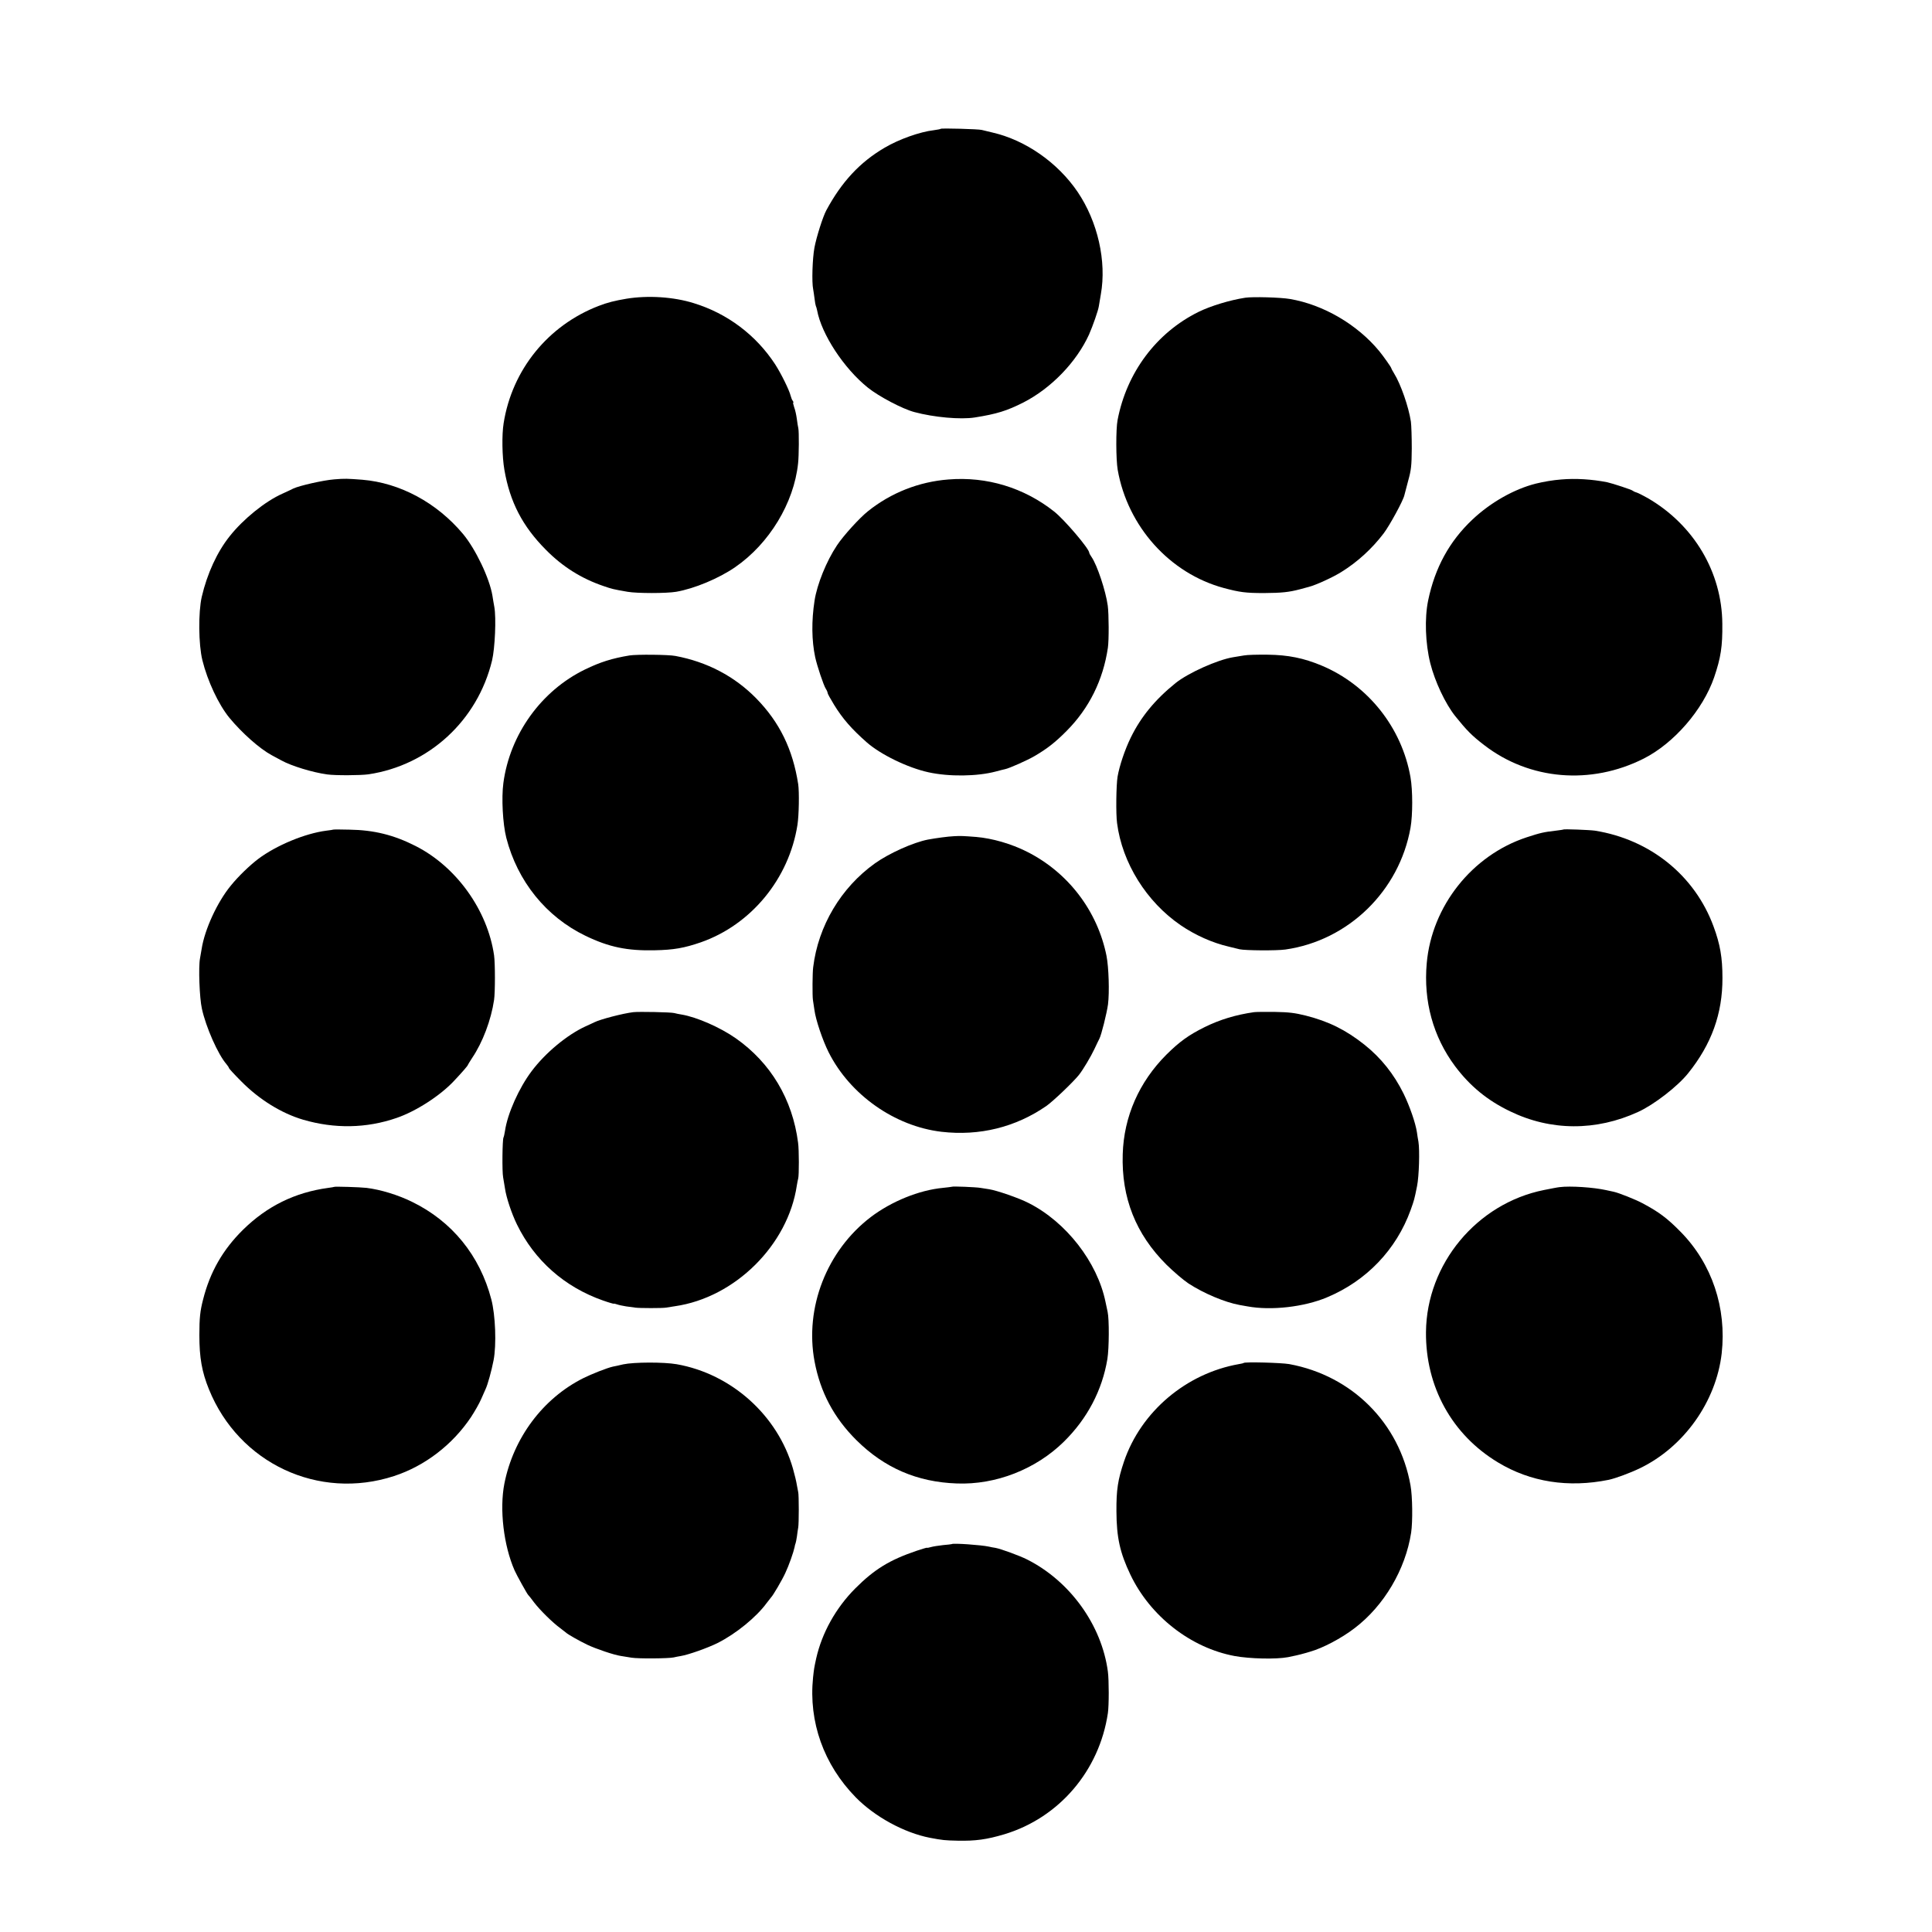
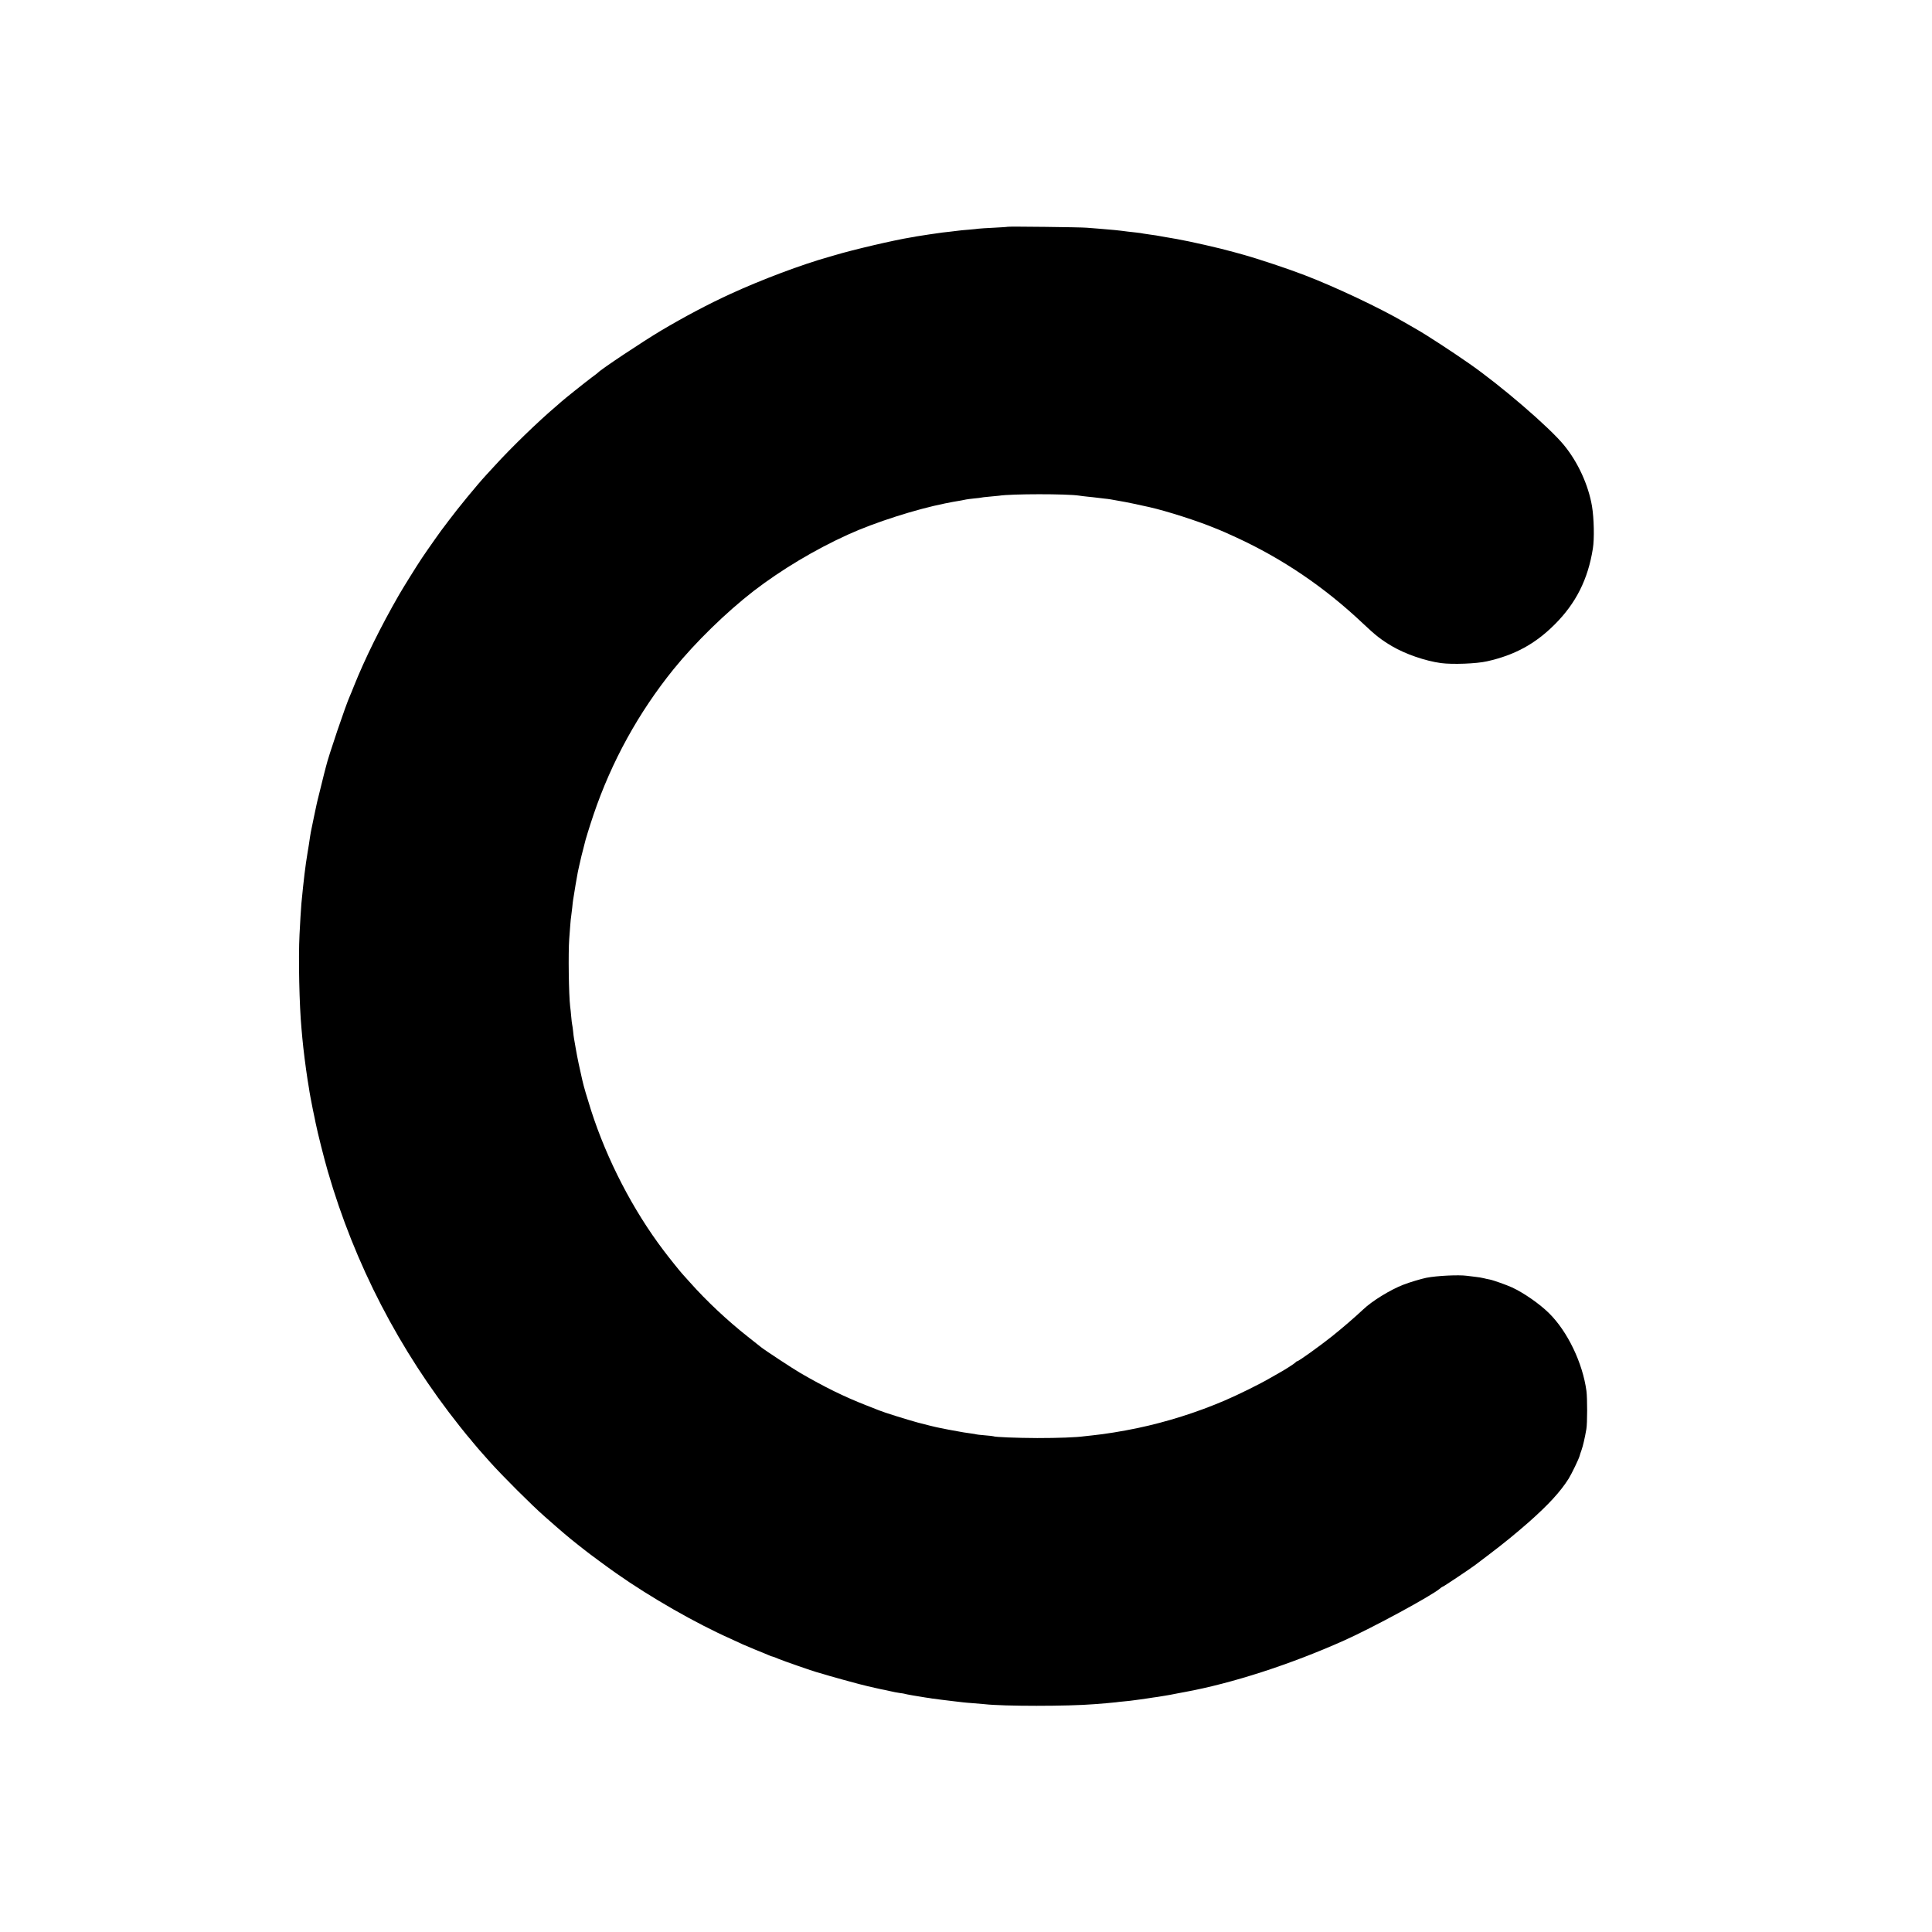
- <svg xmlns="http://www.w3.org/2000/svg" version="1.0" width="1536pt" height="1536pt" viewBox="0 0 1536 1536" preserveAspectRatio="xMidYMid meet">
-   <g transform="translate(0,1536) scale(0.1,-0.1)" fill="#000000" stroke="none">
-     <path d="M7479 14336 c-2 -3 -27 -7 -54 -11 -112 -13 -278 -72 -393 -140 -196 -115 -341 -271 -463 -498 -27 -50 -78 -211 -94 -296 -16 -87 -22 -275 -10 -331 3 -14 7 -47 11 -75 3 -27 8 -53 10 -57 3 -5 7 -20 10 -34 35 -191 213 -463 404 -616 87 -70 275 -169 369 -194 156 -42 368 -61 481 -43 176 28 255 53 386 119 221 113 422 321 522 540 30 68 73 191 78 225 2 11 9 54 16 95 47 263 -25 579 -185 815 -158 232 -412 410 -675 471 -37 9 -76 18 -87 21 -26 7 -320 15 -326 9z" />
-     <path d="M4980 12985 c-94 -16 -150 -30 -220 -57 -403 -155 -689 -508 -756 -933 -15 -93 -12 -266 6 -370 44 -256 144 -449 330 -636 133 -135 283 -229 460 -289 68 -23 70 -24 190 -45 76 -13 306 -13 385 0 146 25 341 107 470 196 271 187 467 510 500 825 7 60 8 252 2 279 -3 11 -8 45 -12 75 -4 30 -13 72 -21 92 -7 21 -11 38 -7 38 3 0 1 6 -4 13 -6 6 -13 25 -17 40 -11 46 -76 177 -123 250 -152 233 -380 405 -648 487 -160 50 -363 63 -535 35z" />
-     <path d="M9900 12993 c-123 -19 -274 -65 -372 -113 -335 -166 -571 -482 -643 -860 -14 -72 -13 -314 1 -395 79 -451 414 -824 844 -940 128 -34 174 -40 320 -40 141 1 198 7 285 30 33 9 65 17 70 19 53 13 192 76 260 119 129 80 244 186 336 307 48 64 154 258 164 302 3 13 17 66 31 118 23 83 27 116 28 255 0 88 -3 184 -7 213 -18 118 -80 297 -134 384 -13 21 -23 40 -23 43 0 6 -65 98 -95 134 -174 211 -444 369 -710 414 -74 13 -296 19 -355 10z" />
-     <path d="M2658 11549 c-89 -7 -277 -50 -326 -73 -15 -8 -54 -26 -87 -41 -137 -61 -310 -201 -418 -337 -101 -126 -180 -299 -223 -483 -28 -123 -26 -378 5 -504 41 -166 129 -353 215 -458 101 -122 241 -246 336 -297 19 -10 54 -29 76 -41 79 -44 248 -96 366 -112 64 -9 265 -8 328 1 480 72 867 428 982 905 23 96 34 339 18 426 -5 28 -12 67 -15 89 -23 139 -134 371 -234 491 -209 249 -501 406 -801 431 -121 9 -135 10 -222 3z" />
-     <path d="M7540 11548 c-234 -18 -457 -106 -639 -252 -67 -53 -196 -195 -247 -272 -83 -124 -158 -309 -178 -439 -25 -161 -23 -318 5 -450 15 -69 67 -225 85 -252 8 -12 14 -27 14 -33 0 -6 23 -47 51 -93 68 -111 140 -193 259 -298 111 -98 327 -203 492 -239 165 -36 386 -33 534 6 32 9 66 17 75 19 34 7 176 70 234 104 98 57 165 109 255 200 179 180 290 404 328 661 9 58 8 270 -1 335 -16 117 -84 322 -129 387 -10 14 -18 29 -18 33 0 32 -197 263 -279 328 -240 190 -536 280 -841 255z" />
-     <path d="M12412 11548 c-66 -5 -141 -18 -202 -33 -171 -43 -359 -149 -503 -285 -183 -172 -299 -383 -353 -645 -29 -141 -22 -340 17 -497 37 -147 120 -323 199 -422 91 -113 133 -156 230 -230 360 -278 848 -319 1268 -107 241 122 471 388 560 646 53 156 67 245 65 426 -3 410 -226 786 -593 999 -36 20 -76 41 -90 45 -14 4 -27 11 -30 14 -5 7 -161 58 -202 67 -123 24 -251 32 -366 22z" />
-     <path d="M5005 10149 c-139 -23 -234 -53 -355 -112 -347 -169 -596 -515 -648 -902 -16 -120 -5 -323 23 -435 89 -347 317 -629 630 -780 186 -90 332 -120 550 -115 152 3 235 18 366 63 401 140 702 506 769 934 12 76 15 262 6 323 -43 278 -148 493 -334 683 -173 176 -391 290 -642 337 -55 11 -310 13 -365 4z" />
-     <path d="M9890 10149 c-25 -4 -63 -10 -85 -14 -125 -20 -358 -125 -458 -205 -164 -132 -277 -270 -357 -434 -47 -96 -90 -224 -105 -311 -11 -67 -14 -296 -4 -369 41 -317 234 -626 506 -812 116 -79 252 -140 382 -170 36 -9 75 -18 86 -21 44 -10 294 -12 364 -2 501 71 906 466 995 968 18 102 18 296 0 401 -69 396 -339 735 -708 889 -141 59 -265 84 -426 86 -80 1 -165 -1 -190 -6z" />
-     <path d="M2648 8764 c-2 -1 -25 -5 -53 -8 -171 -22 -398 -117 -541 -224 -70 -53 -160 -140 -219 -213 -107 -130 -208 -348 -232 -504 -3 -16 -9 -50 -13 -75 -13 -69 -4 -315 15 -399 32 -147 128 -364 195 -441 11 -13 20 -27 20 -31 0 -4 44 -52 98 -106 142 -144 319 -254 492 -305 250 -73 503 -69 743 14 155 53 348 178 457 295 66 70 110 121 110 127 0 2 15 26 33 54 84 124 151 301 175 462 9 60 9 292 0 355 -52 359 -300 705 -624 869 -173 88 -331 127 -526 130 -71 2 -129 2 -130 0z" />
-     <path d="M12428 8765 c-2 -2 -28 -5 -58 -9 -96 -11 -123 -17 -233 -53 -434 -143 -754 -547 -794 -1001 -27 -302 51 -584 224 -817 119 -159 257 -273 438 -360 323 -157 684 -159 1019 -5 125 57 313 202 397 307 186 231 274 474 273 758 0 162 -18 267 -71 410 -149 405 -504 691 -943 761 -42 6 -247 14 -252 9z" />
-     <path d="M7585 8712 c-47 -2 -143 -15 -208 -27 -117 -23 -307 -108 -421 -189 -270 -193 -451 -497 -491 -826 -6 -43 -7 -226 -2 -260 2 -14 7 -50 12 -80 10 -78 66 -243 113 -336 170 -338 525 -588 897 -632 302 -35 590 36 835 206 54 38 211 188 257 245 33 41 97 149 124 207 17 36 34 72 39 81 16 29 59 202 69 274 12 96 6 294 -12 386 -72 358 -306 664 -633 828 -125 63 -275 106 -403 117 -104 8 -123 9 -176 6z" />
-     <path d="M5035 7313 c-83 -10 -264 -57 -311 -81 -11 -5 -41 -20 -69 -32 -146 -67 -319 -210 -429 -357 -100 -133 -191 -336 -211 -473 -4 -25 -9 -48 -12 -53 -9 -15 -12 -272 -3 -317 4 -25 11 -65 15 -90 10 -70 52 -197 95 -285 139 -285 378 -497 683 -604 48 -17 87 -28 87 -26 0 2 11 0 25 -5 14 -5 46 -12 72 -16 26 -3 59 -8 73 -10 34 -5 220 -5 245 0 11 2 43 7 70 11 478 68 900 487 970 960 4 22 8 47 11 56 7 24 7 229 -1 284 -44 344 -217 635 -495 830 -124 87 -311 169 -431 189 -19 3 -45 8 -59 12 -28 7 -279 12 -325 7z" />
-     <path d="M9970 7313 c-146 -21 -271 -59 -393 -119 -127 -63 -200 -116 -303 -218 -218 -218 -339 -493 -348 -792 -11 -347 104 -636 348 -879 56 -55 134 -122 175 -149 121 -79 290 -150 406 -171 22 -4 50 -9 62 -11 189 -35 452 -5 634 72 313 131 550 379 664 694 29 82 29 81 51 190 16 78 22 287 11 353 -4 20 -9 54 -12 75 -11 74 -58 209 -106 307 -77 156 -180 285 -312 390 -148 117 -282 184 -467 231 -85 21 -131 27 -245 29 -77 1 -151 0 -165 -2z" />
-     <path d="M2657 5924 c-1 -1 -22 -5 -47 -8 -266 -36 -488 -146 -679 -334 -160 -158 -261 -335 -316 -552 -24 -92 -30 -148 -30 -285 0 -178 20 -292 76 -430 238 -589 872 -886 1472 -690 245 80 465 249 612 469 30 46 66 109 80 142 14 32 30 68 35 79 17 35 48 147 64 230 24 123 15 361 -18 485 -91 348 -312 620 -630 775 -112 55 -249 97 -362 111 -52 6 -252 12 -257 8z" />
-     <path d="M7568 5925 c-2 -1 -34 -5 -72 -9 -189 -18 -408 -107 -573 -232 -350 -267 -527 -721 -447 -1148 46 -245 154 -448 333 -626 222 -220 482 -333 798 -344 310 -12 629 113 852 333 186 183 304 409 345 656 14 87 15 317 2 375 -3 14 -11 50 -17 80 -65 316 -313 635 -612 786 -76 39 -250 99 -312 109 -22 3 -53 8 -70 11 -34 6 -222 14 -227 9z" />
-     <path d="M12400 5922 c-14 -1 -70 -12 -125 -23 -534 -107 -933 -588 -938 -1129 -4 -435 207 -817 573 -1037 258 -156 559 -203 880 -138 55 12 169 54 248 92 350 169 606 530 650 913 40 362 -77 712 -325 965 -107 109 -173 159 -305 229 -56 30 -187 82 -228 91 -8 2 -35 8 -60 13 -98 22 -286 35 -370 24z" />
-     <path d="M4955 4513 c-33 -8 -70 -16 -82 -18 -46 -10 -170 -59 -236 -92 -321 -161 -555 -475 -627 -838 -40 -204 -6 -492 81 -690 15 -35 100 -188 108 -195 4 -3 25 -30 48 -61 47 -61 146 -159 208 -204 22 -17 42 -32 45 -35 11 -12 108 -67 171 -97 70 -33 210 -80 263 -88 17 -3 56 -9 86 -14 54 -9 295 -7 336 2 12 3 37 8 56 11 61 10 214 64 294 104 145 73 307 205 389 317 17 22 32 42 35 45 14 12 89 140 113 193 29 61 66 167 74 206 2 14 6 27 8 31 2 4 7 29 11 56 3 27 8 58 10 69 6 30 6 261 0 282 -2 10 -7 36 -11 58 -3 22 -17 81 -31 130 -121 422 -488 752 -924 829 -104 18 -340 17 -425 -1z" />
-     <path d="M9887 4524 c-1 -2 -18 -6 -37 -9 -420 -74 -779 -378 -914 -775 -49 -146 -61 -224 -60 -395 1 -209 28 -330 111 -504 158 -331 480 -582 829 -647 119 -22 330 -27 424 -9 33 6 103 22 125 29 6 1 29 8 52 15 99 28 248 106 353 187 233 177 404 466 449 759 13 87 11 288 -5 376 -88 495 -464 872 -964 964 -63 11 -353 19 -363 9z" />
-     <path d="M7567 3084 c-1 -1 -32 -5 -69 -8 -37 -4 -81 -11 -98 -16 -16 -5 -30 -7 -30 -5 0 2 -37 -9 -82 -24 -215 -73 -335 -146 -489 -300 -154 -155 -264 -352 -310 -556 -17 -78 -17 -80 -25 -152 -36 -353 85 -692 339 -952 152 -155 385 -282 590 -322 99 -19 122 -21 220 -23 142 -3 231 9 372 51 435 131 755 505 823 963 9 61 9 262 0 330 -49 370 -301 720 -643 892 -57 29 -207 84 -251 92 -16 2 -40 7 -53 10 -59 13 -284 29 -294 20z" />
+ <svg xmlns="http://www.w3.org/2000/svg" version="1.0" width="2048pt" height="2048pt" viewBox="0 0 2048 2048" preserveAspectRatio="xMidYMid meet">
+   <g transform="translate(0,2048) scale(0.1,-0.1)" fill="#000000" stroke="none">
+     <path d="M10679 18076 c-2 -2 -67 -6 -145 -10 -77 -4 -149 -8 -160 -10 -10 -2 -59 -7 -108 -11 -50 -4 -97 -8 -105 -10 -9 -1 -50 -6 -91 -11 -41 -4 -77 -8 -80 -9 -4 -1 -72 -11 -140 -20 -41 -6 -114 -17 -135 -21 -11 -3 -36 -7 -55 -10 -176 -28 -617 -131 -810 -189 -30 -9 -59 -17 -65 -19 -283 -79 -714 -241 -1040 -391 -236 -108 -492 -244 -735 -388 -200 -119 -641 -413 -670 -446 -3 -4 -32 -26 -65 -50 -62 -46 -301 -237 -321 -256 -6 -6 -35 -31 -64 -56 -181 -153 -470 -433 -642 -622 -46 -49 -88 -95 -93 -101 -98 -106 -302 -355 -396 -481 -24 -33 -46 -62 -49 -65 -10 -9 -174 -241 -237 -335 -55 -82 -201 -317 -243 -390 -193 -335 -363 -680 -477 -965 -18 -47 -38 -94 -43 -105 -42 -91 -231 -647 -255 -753 -2 -9 -11 -44 -20 -77 -13 -50 -56 -223 -71 -287 -2 -10 -6 -26 -8 -35 -4 -15 -49 -234 -61 -293 -3 -14 -12 -72 -21 -135 -3 -16 -9 -55 -14 -85 -23 -137 -41 -286 -65 -537 -4 -51 -15 -212 -20 -329 -13 -252 -2 -753 21 -999 3 -27 7 -72 9 -100 11 -121 34 -302 56 -445 6 -36 12 -74 14 -85 4 -34 25 -147 41 -225 9 -41 17 -84 20 -95 2 -11 6 -33 10 -50 20 -100 90 -378 129 -512 284 -981 758 -1897 1399 -2703 55 -69 102 -127 106 -130 3 -3 16 -18 28 -34 22 -28 89 -106 187 -215 137 -152 439 -454 578 -576 195 -172 245 -214 347 -295 36 -28 72 -56 80 -63 38 -31 254 -190 330 -243 364 -256 844 -531 1220 -698 58 -26 112 -51 121 -56 9 -4 67 -29 130 -55 63 -25 128 -52 146 -60 17 -8 35 -15 41 -15 5 0 34 -11 63 -24 46 -20 375 -134 404 -141 6 -1 37 -10 70 -20 33 -10 65 -20 70 -21 6 -2 73 -20 150 -42 130 -36 219 -59 255 -67 8 -2 45 -10 83 -19 37 -9 82 -18 100 -21 17 -3 48 -10 67 -15 19 -5 58 -12 85 -16 28 -3 52 -8 55 -9 6 -4 145 -28 225 -40 22 -3 51 -7 65 -10 29 -4 159 -21 240 -30 30 -4 69 -8 85 -10 17 -2 68 -7 115 -10 47 -4 99 -8 117 -10 198 -23 883 -23 1163 0 19 1 76 6 125 10 50 4 97 9 105 10 8 2 49 6 90 10 41 4 82 8 90 10 9 2 43 6 75 10 33 4 67 9 77 11 9 1 38 6 65 10 26 3 57 8 68 10 10 2 35 6 55 9 38 6 55 9 135 25 28 5 61 12 75 14 501 92 1120 292 1690 547 294 131 932 477 1016 551 11 10 23 18 27 18 7 0 299 195 347 232 14 11 79 60 145 110 161 122 278 218 420 342 211 187 335 322 423 461 33 53 110 213 117 243 2 9 11 37 20 61 15 42 35 128 51 221 11 60 11 329 1 405 -40 297 -200 631 -397 825 -98 97 -264 213 -390 272 -62 28 -202 78 -240 85 -14 2 -41 8 -60 13 -19 5 -60 12 -90 15 -30 3 -71 8 -90 11 -87 12 -318 1 -430 -21 -51 -10 -185 -50 -245 -74 -137 -53 -331 -172 -425 -262 -86 -81 -224 -200 -332 -286 -128 -102 -353 -263 -367 -263 -5 0 -14 -6 -20 -14 -11 -12 -115 -79 -176 -112 -11 -6 -54 -30 -95 -54 -100 -59 -339 -177 -475 -235 -299 -128 -616 -228 -930 -294 -156 -33 -350 -64 -470 -76 -33 -3 -74 -8 -91 -10 -87 -12 -275 -19 -499 -19 -219 1 -450 10 -465 19 -3 2 -43 6 -90 10 -47 4 -87 8 -90 10 -3 2 -29 6 -59 10 -30 4 -63 9 -75 11 -12 2 -37 7 -56 10 -19 3 -66 12 -105 19 -38 8 -81 16 -95 19 -26 4 -168 39 -230 56 -120 33 -361 108 -413 130 -12 5 -74 29 -137 54 -228 89 -439 192 -700 344 -82 48 -374 240 -412 271 -7 6 -70 56 -139 110 -218 172 -438 378 -614 576 -38 43 -75 83 -80 89 -26 28 -147 179 -201 251 -325 429 -600 961 -768 1484 -41 128 -80 260 -92 316 -2 11 -6 29 -9 40 -16 66 -47 213 -60 290 -9 50 -18 101 -20 115 -3 14 -7 50 -10 80 -3 30 -8 62 -10 70 -2 8 -7 47 -10 85 -3 39 -8 86 -11 105 -15 125 -21 571 -10 717 3 40 8 106 11 145 3 40 7 84 10 98 2 14 7 54 11 90 3 36 8 74 10 85 2 11 6 36 9 55 4 32 26 158 40 235 6 27 19 89 31 138 2 9 6 25 8 35 2 9 9 37 16 62 7 25 14 53 16 63 6 33 55 191 96 312 190 561 477 1082 848 1541 231 285 557 603 850 830 293 225 646 437 1001 598 284 129 715 267 1029 330 72 14 90 18 170 31 19 3 42 8 50 10 8 2 47 7 85 11 39 3 72 8 75 9 3 2 41 6 85 10 44 4 91 8 104 10 130 21 721 21 851 1 14 -3 54 -7 90 -11 36 -4 81 -8 100 -11 19 -2 53 -6 75 -9 23 -2 54 -6 70 -9 17 -3 59 -11 95 -17 52 -8 215 -42 311 -64 190 -43 523 -150 704 -226 17 -7 32 -13 35 -14 17 -6 76 -32 183 -81 495 -228 940 -530 1347 -915 131 -124 191 -171 306 -239 141 -83 351 -156 519 -179 122 -16 376 -7 489 19 291 65 510 184 716 390 226 225 354 481 405 805 17 103 12 321 -9 448 -38 225 -149 468 -297 648 -156 191 -673 635 -1009 868 -185 129 -457 306 -555 361 -16 9 -75 43 -130 75 -257 150 -731 374 -1055 498 -165 64 -498 175 -650 217 -19 5 -66 18 -105 29 -145 41 -464 113 -600 137 -16 2 -66 11 -110 19 -104 19 -130 23 -185 30 -25 3 -52 7 -60 9 -8 3 -42 7 -75 11 -33 3 -73 8 -90 10 -104 14 -170 20 -295 30 -47 3 -110 9 -140 11 -64 6 -835 15 -841 10z" />
  </g>
</svg>
